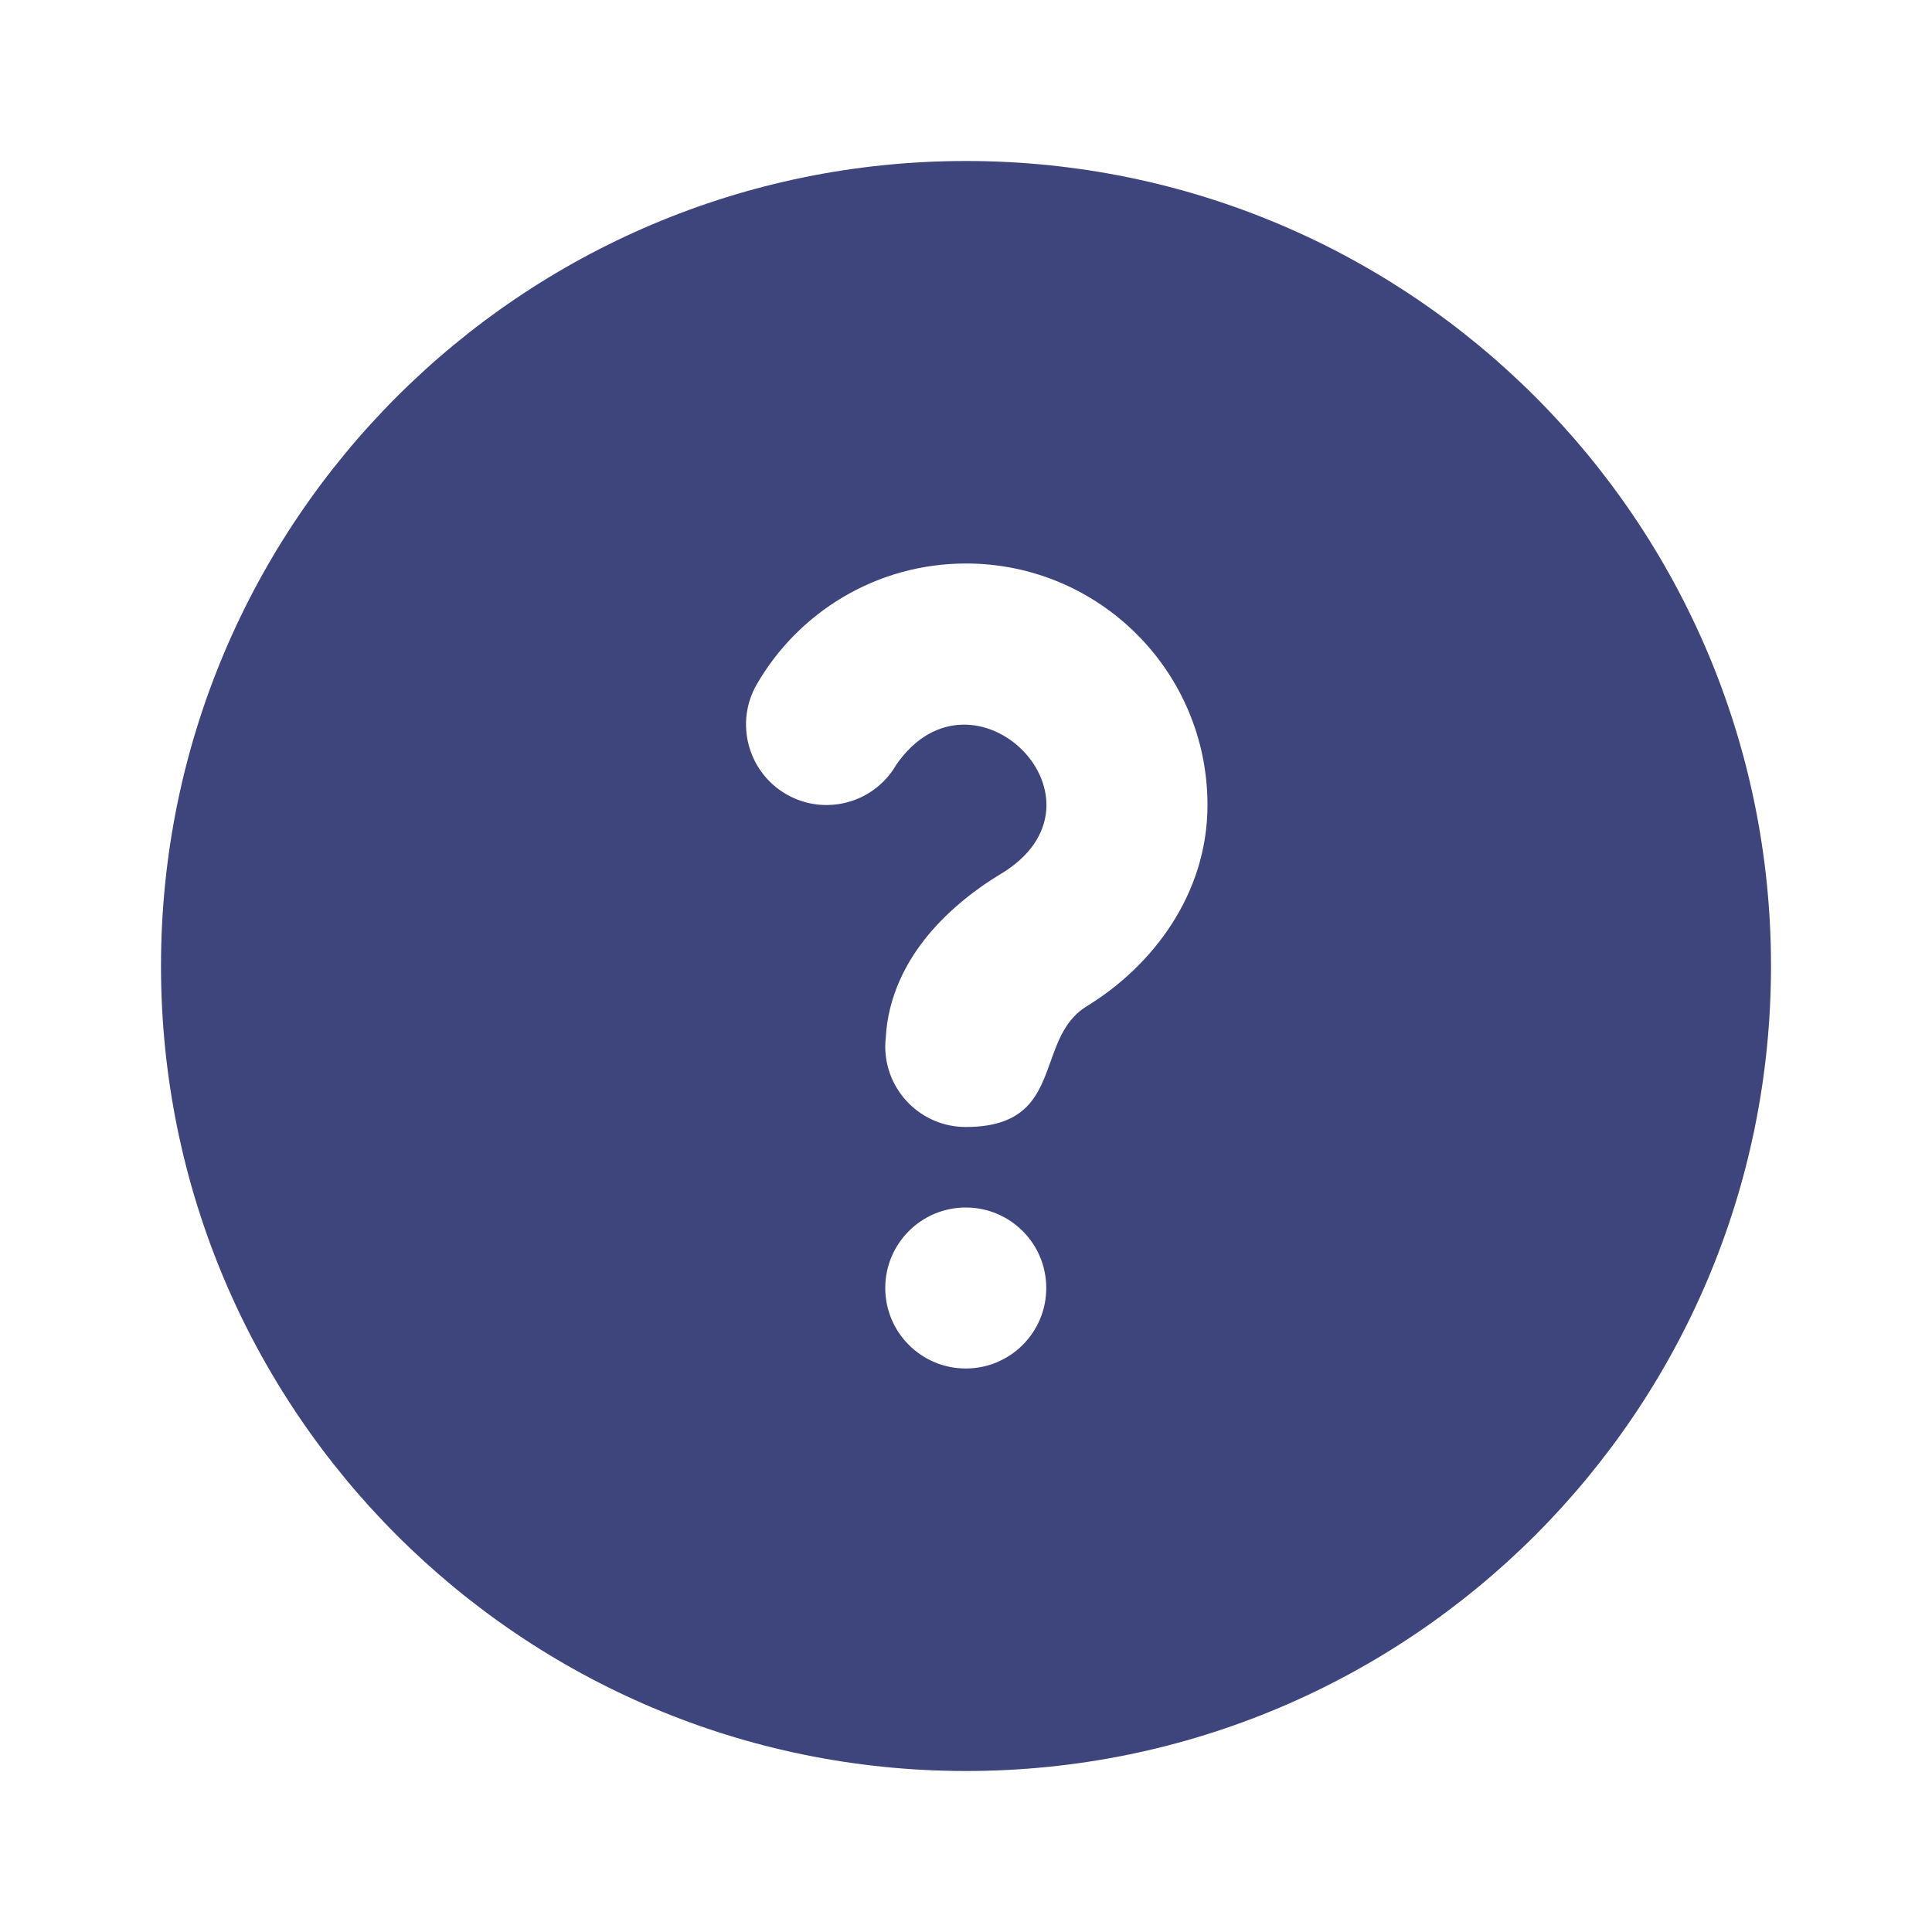
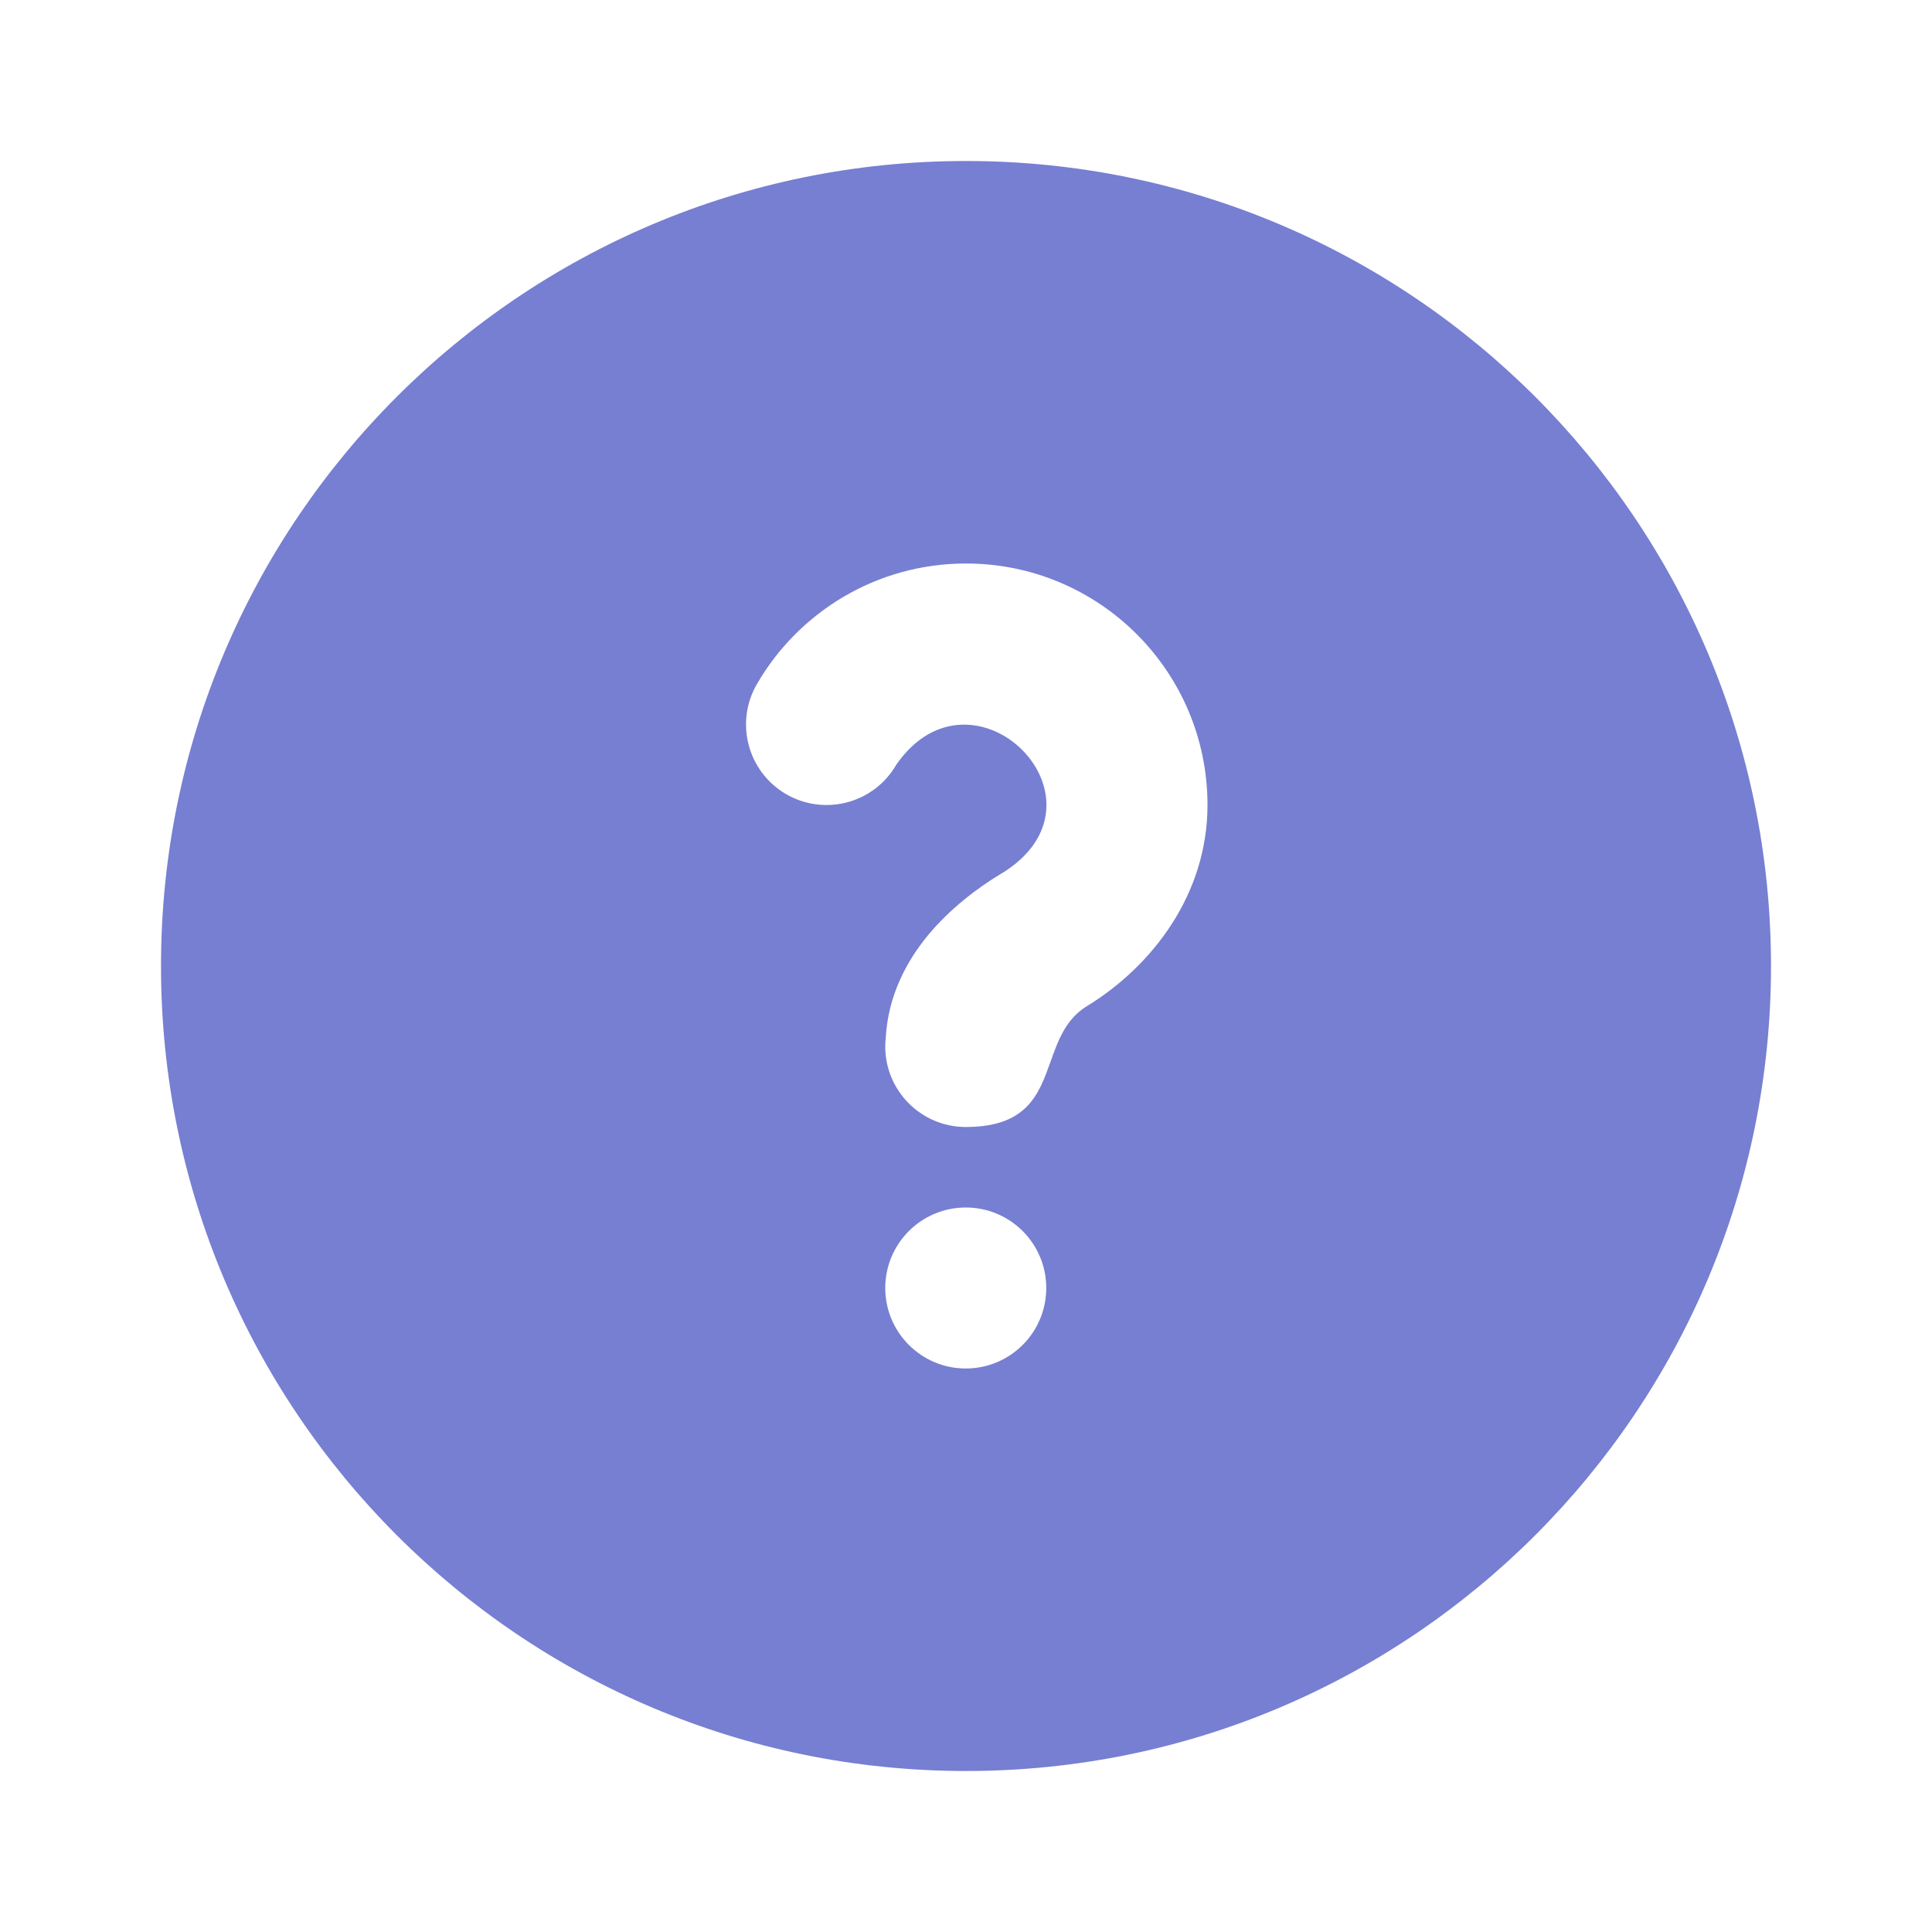
- <svg xmlns="http://www.w3.org/2000/svg" width="24" height="24" viewBox="0 0 24 24" fill="none">
-   <path fill-rule="evenodd" clip-rule="evenodd" d="M2 12C2 6.477 6.477 2 12 2C17.523 2 22 6.477 22 12C22 17.523 17.523 22 12 22C6.477 22 2 17.523 2 12ZM9.767 9.866C10.245 10.142 10.857 9.979 11.133 9.501C12.09 8.115 13.94 9.96 12.423 10.862C12.151 11.024 11.794 11.293 11.523 11.624C11.266 11.937 11.03 12.367 11.003 12.896C10.999 12.93 10.997 12.965 10.997 13C10.997 13.552 11.445 14 11.997 14C12.76 14 12.905 13.595 13.051 13.186C13.145 12.924 13.24 12.659 13.5 12.5C14.327 11.994 15 11.098 15 10C15 8.343 13.657 7 12 7C10.888 7 9.919 7.605 9.402 8.499C9.125 8.977 9.289 9.589 9.767 9.866ZM10.997 16C10.997 15.448 11.445 15 11.997 15C12.55 15 12.997 15.448 12.997 16C12.997 16.552 12.55 17 11.997 17C11.445 17 10.997 16.552 10.997 16Z" fill="#3E447C" />
+ <svg xmlns="http://www.w3.org/2000/svg" width="24" height="24" viewBox="0 0 24 24" style="fill:#767FD1">
+   <path fill-rule="evenodd" clip-rule="evenodd" d="M2 12C2 6.477 6.477 2 12 2C17.523 2 22 6.477 22 12C22 17.523 17.523 22 12 22C6.477 22 2 17.523 2 12ZM9.767 9.866C10.245 10.142 10.857 9.979 11.133 9.501C12.09 8.115 13.94 9.96 12.423 10.862C12.151 11.024 11.794 11.293 11.523 11.624C11.266 11.937 11.03 12.367 11.003 12.896C10.999 12.93 10.997 12.965 10.997 13C10.997 13.552 11.445 14 11.997 14C12.76 14 12.905 13.595 13.051 13.186C13.145 12.924 13.24 12.659 13.5 12.5C14.327 11.994 15 11.098 15 10C15 8.343 13.657 7 12 7C10.888 7 9.919 7.605 9.402 8.499C9.125 8.977 9.289 9.589 9.767 9.866ZM10.997 16C10.997 15.448 11.445 15 11.997 15C12.55 15 12.997 15.448 12.997 16C12.997 16.552 12.55 17 11.997 17C11.445 17 10.997 16.552 10.997 16Z" />
</svg>
